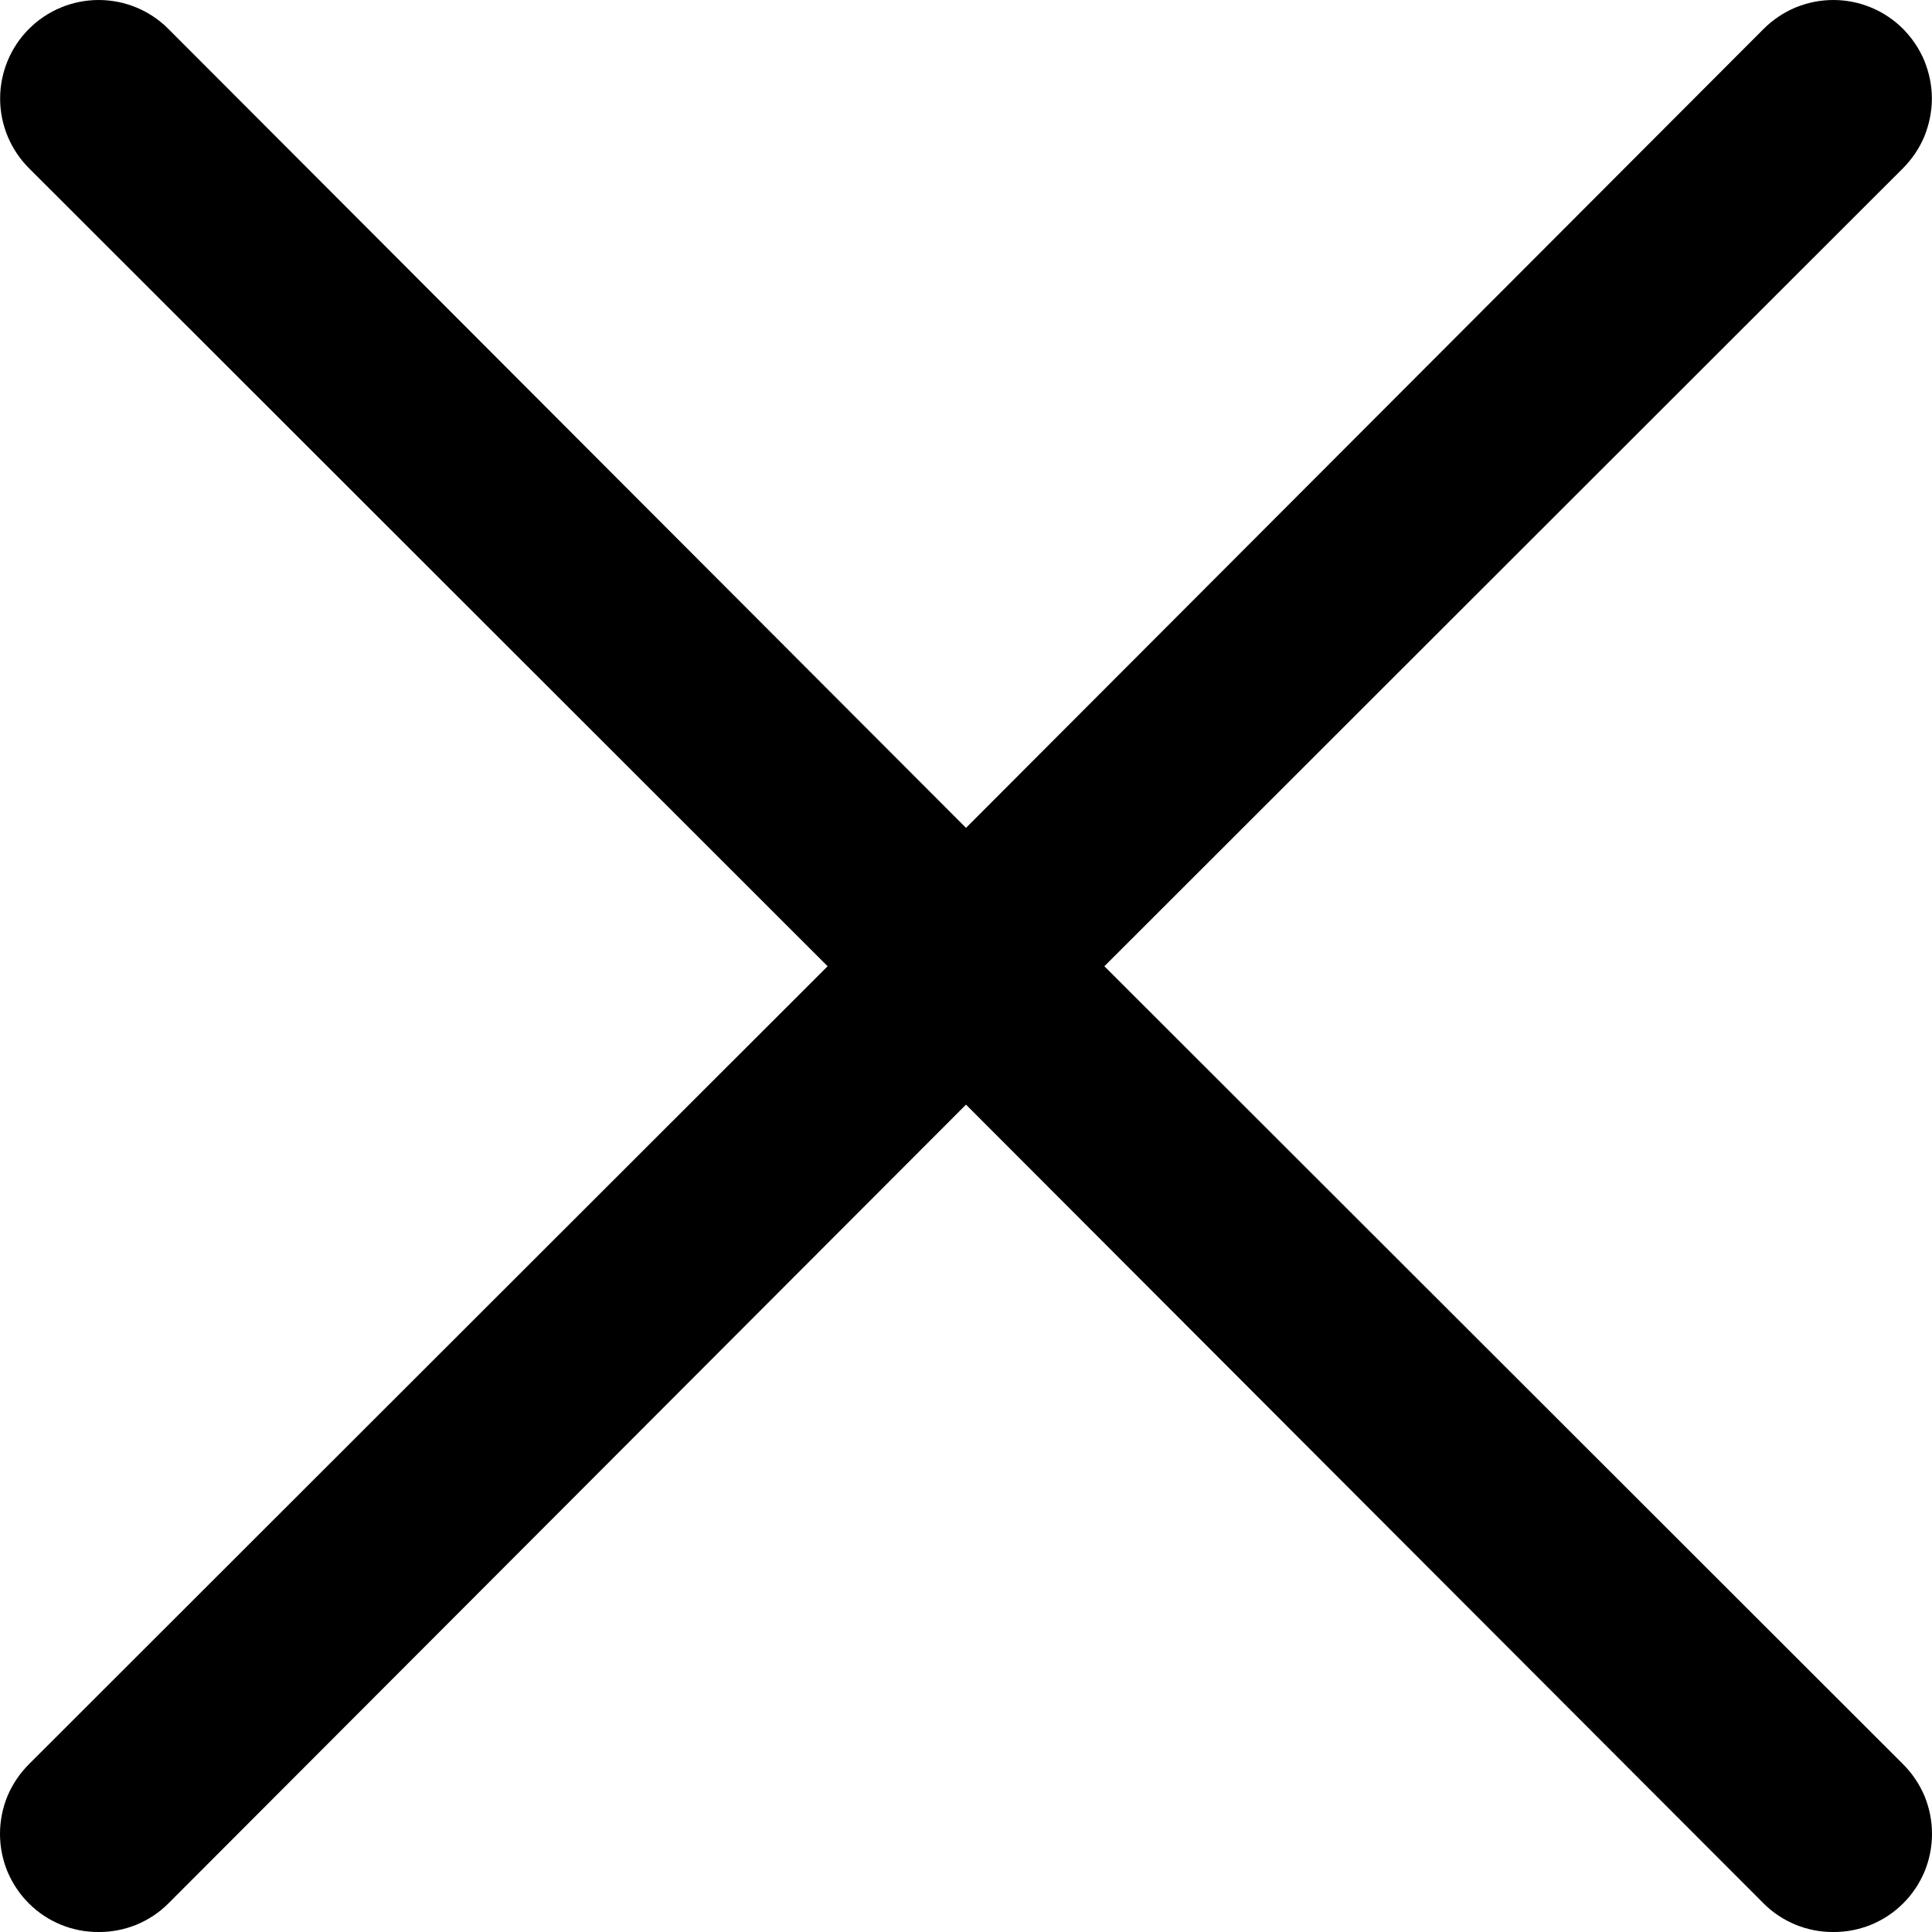
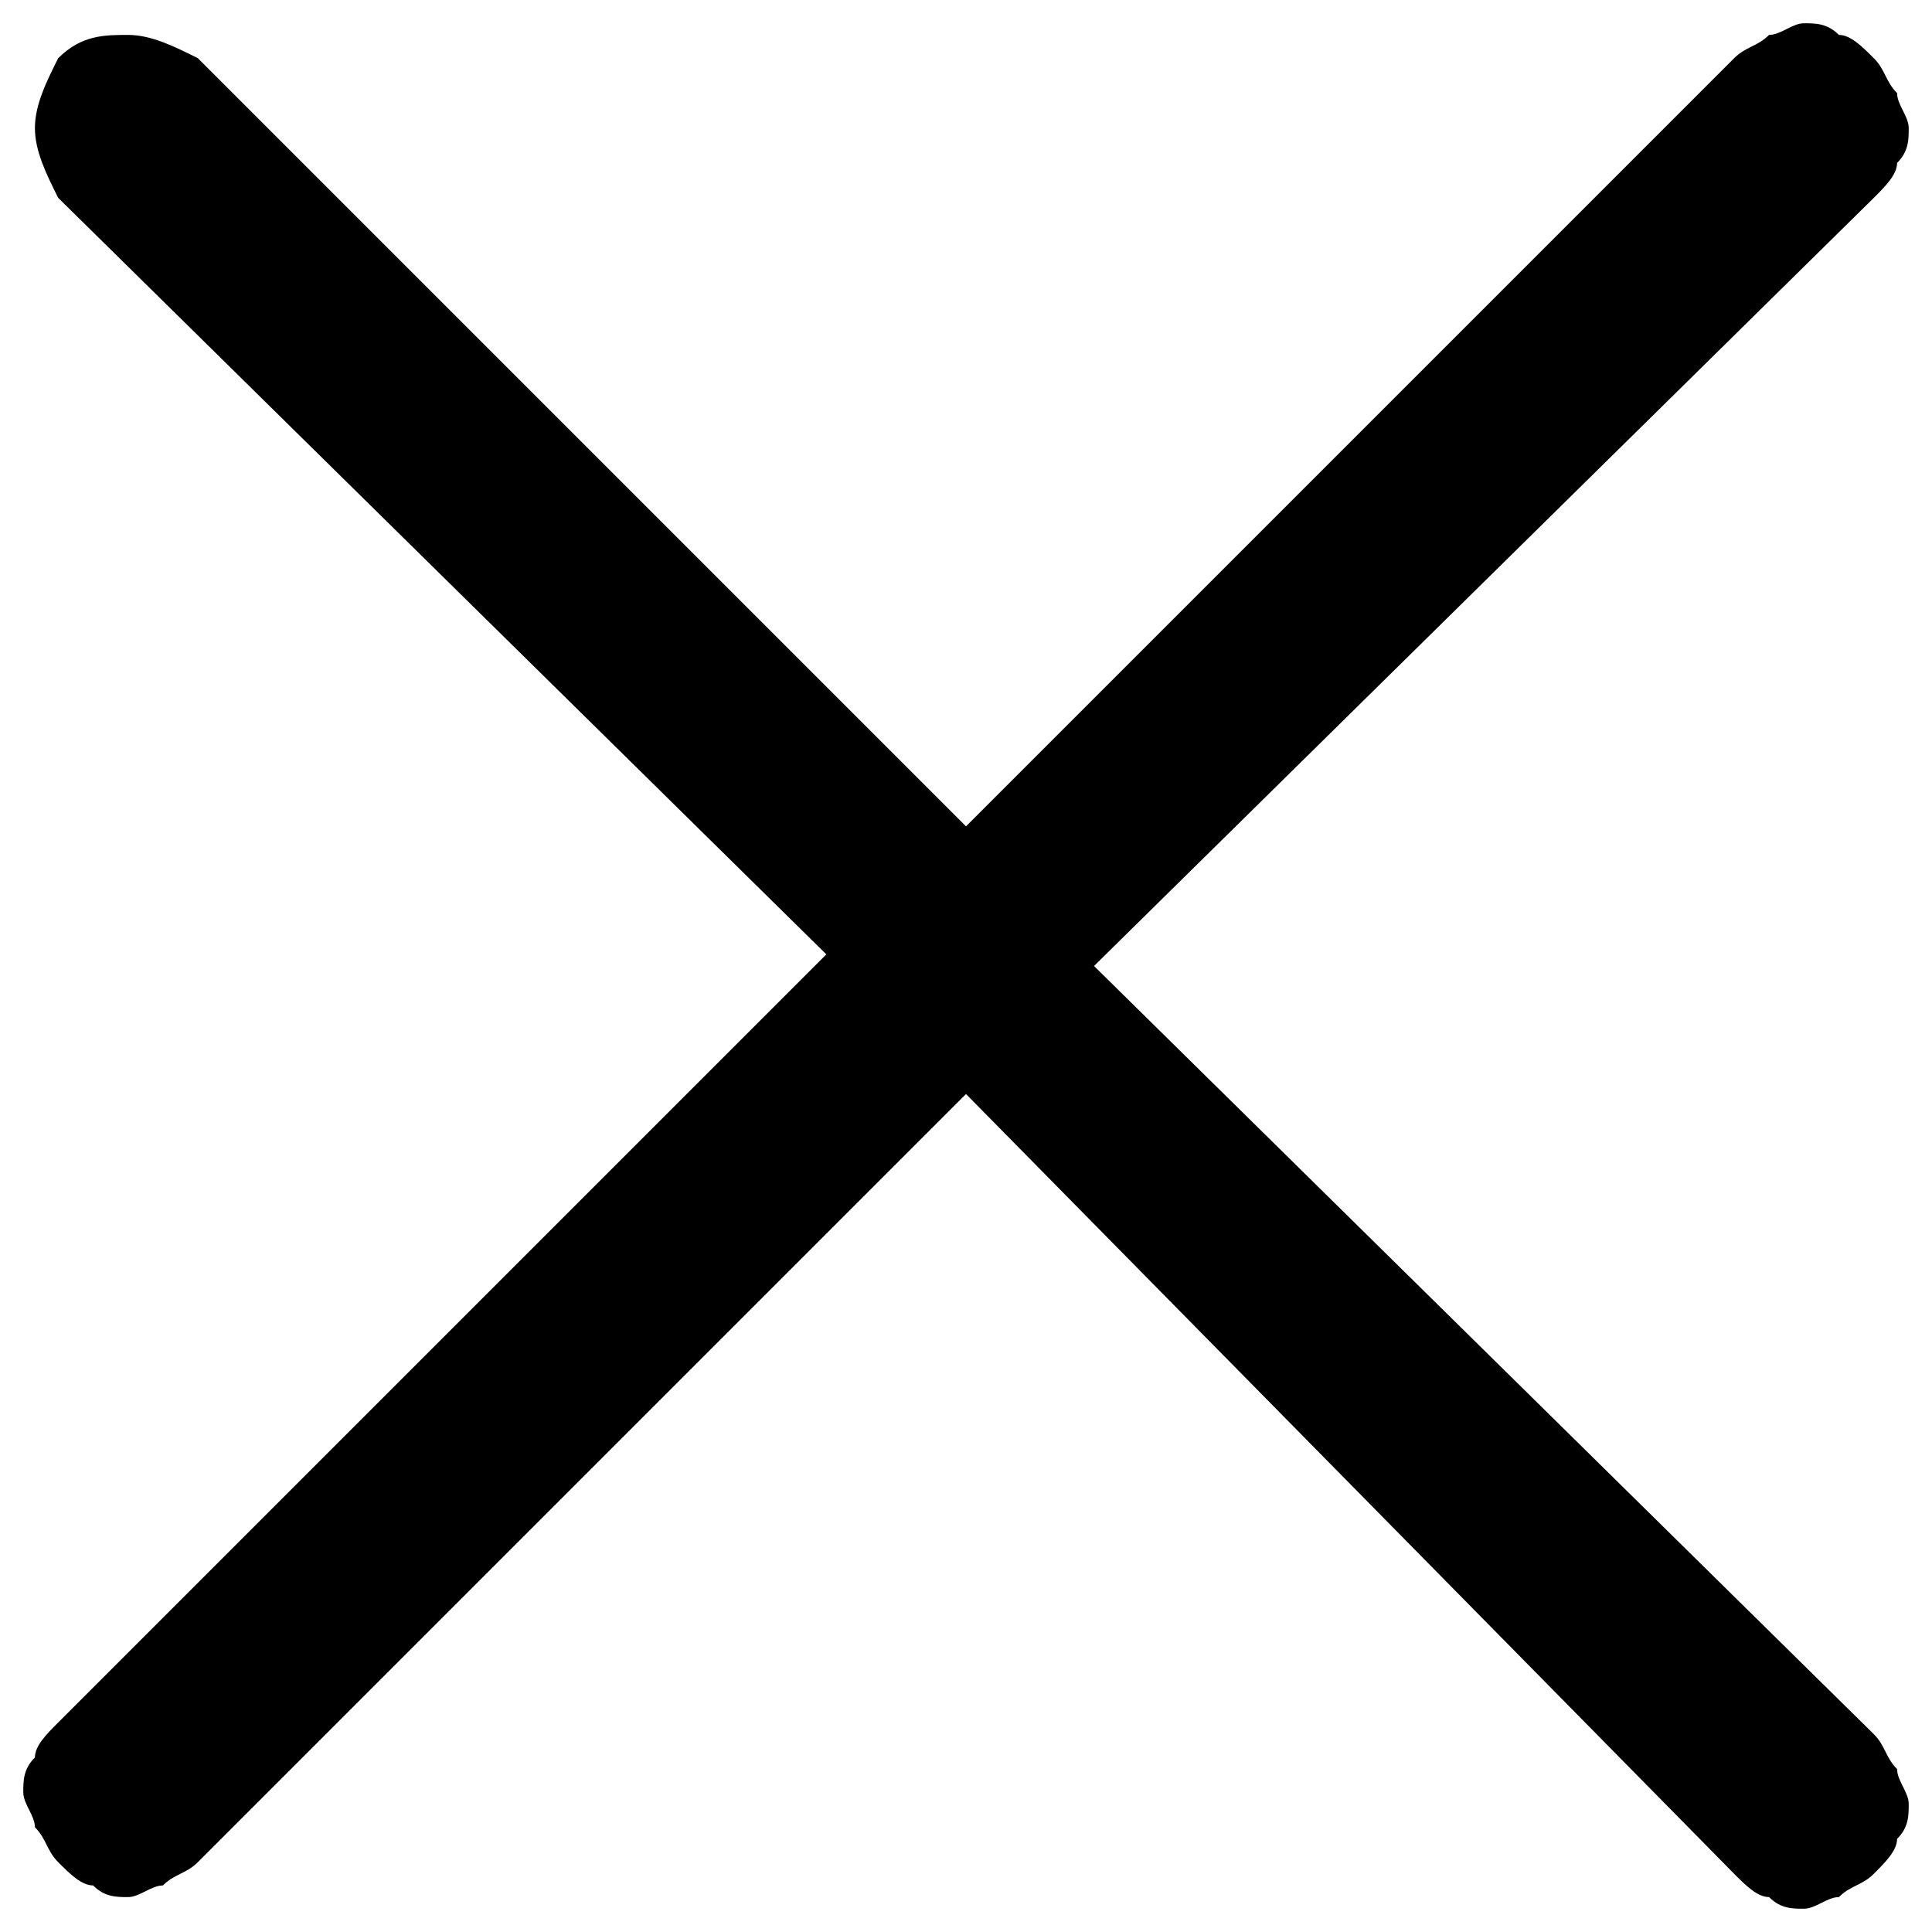
- <svg xmlns="http://www.w3.org/2000/svg" width="16" height="16" viewBox="0 0 16 16" fill="none">
-   <path d="M15.76 14.61C15.836 14.686 15.896 14.775 15.938 14.874C15.979 14.974 16 15.08 16 15.187C16 15.294 15.979 15.401 15.938 15.5C15.896 15.599 15.836 15.689 15.76 15.764C15.684 15.84 15.594 15.899 15.495 15.94C15.396 15.98 15.29 16.001 15.183 16C15.076 16.001 14.97 15.98 14.871 15.94C14.772 15.899 14.682 15.84 14.606 15.764L8 9.148L1.394 15.764C1.318 15.84 1.228 15.899 1.129 15.94C1.03 15.98 0.924 16.001 0.817 16C0.71 16.001 0.604 15.98 0.505 15.94C0.406 15.899 0.316 15.84 0.24 15.764C0.164 15.689 0.104 15.599 0.062 15.5C0.021 15.401 0 15.294 0 15.187C0 15.08 0.021 14.974 0.062 14.874C0.104 14.775 0.164 14.686 0.24 14.61L6.854 8.002L0.24 1.393C0.087 1.24 0.001 1.033 0.001 0.816C0.001 0.6 0.087 0.392 0.24 0.239C0.393 0.086 0.601 0 0.817 0C1.034 0 1.241 0.086 1.394 0.239L8 6.856L14.606 0.239C14.682 0.163 14.772 0.103 14.87 0.062C14.97 0.021 15.076 7.98556e-10 15.183 0C15.29 -7.98554e-10 15.396 0.021 15.495 0.062C15.594 0.103 15.684 0.163 15.76 0.239C15.835 0.315 15.896 0.405 15.937 0.504C15.977 0.603 15.999 0.709 15.999 0.816C15.999 0.923 15.977 1.029 15.937 1.129C15.896 1.228 15.835 1.317 15.76 1.393L9.146 8.002L15.76 14.61Z" fill="black" />
+ <svg xmlns="http://www.w3.org/2000/svg" version="1.1" id="Capa_1" x="0px" y="0px" viewBox="0 0 16.6 16.6" style="enable-background:new 0 0 16.6 16.6;" xml:space="preserve">
+   <path d="M16.1,14.9c0.1,0.1,0.1,0.2,0.2,0.3c0,0.1,0.1,0.2,0.1,0.3c0,0.1,0,0.2-0.1,0.3c0,0.1-0.1,0.2-0.2,0.3  c-0.1,0.1-0.2,0.1-0.3,0.2c-0.1,0-0.2,0.1-0.3,0.1c-0.1,0-0.2,0-0.3-0.1c-0.1,0-0.2-0.1-0.3-0.2L8.3,9.4l-6.6,6.6  c-0.1,0.1-0.2,0.1-0.3,0.2c-0.1,0-0.2,0.1-0.3,0.1c-0.1,0-0.2,0-0.3-0.1c-0.1,0-0.2-0.1-0.3-0.2c-0.1-0.1-0.1-0.2-0.2-0.3  c0-0.1-0.1-0.2-0.1-0.3c0-0.1,0-0.2,0.1-0.3c0-0.1,0.1-0.2,0.2-0.3l6.6-6.6L0.5,1.7C0.4,1.5,0.3,1.3,0.3,1.1c0-0.2,0.1-0.4,0.2-0.6  c0.2-0.2,0.4-0.2,0.6-0.2c0.2,0,0.4,0.1,0.6,0.2l6.6,6.6l6.6-6.6c0.1-0.1,0.2-0.1,0.3-0.2c0.1,0,0.2-0.1,0.3-0.1  c0.1,0,0.2,0,0.3,0.1c0.1,0,0.2,0.1,0.3,0.2c0.1,0.1,0.1,0.2,0.2,0.3c0,0.1,0.1,0.2,0.1,0.3s0,0.2-0.1,0.3c0,0.1-0.1,0.2-0.2,0.3  L9.4,8.3L16.1,14.9z" />
</svg>
